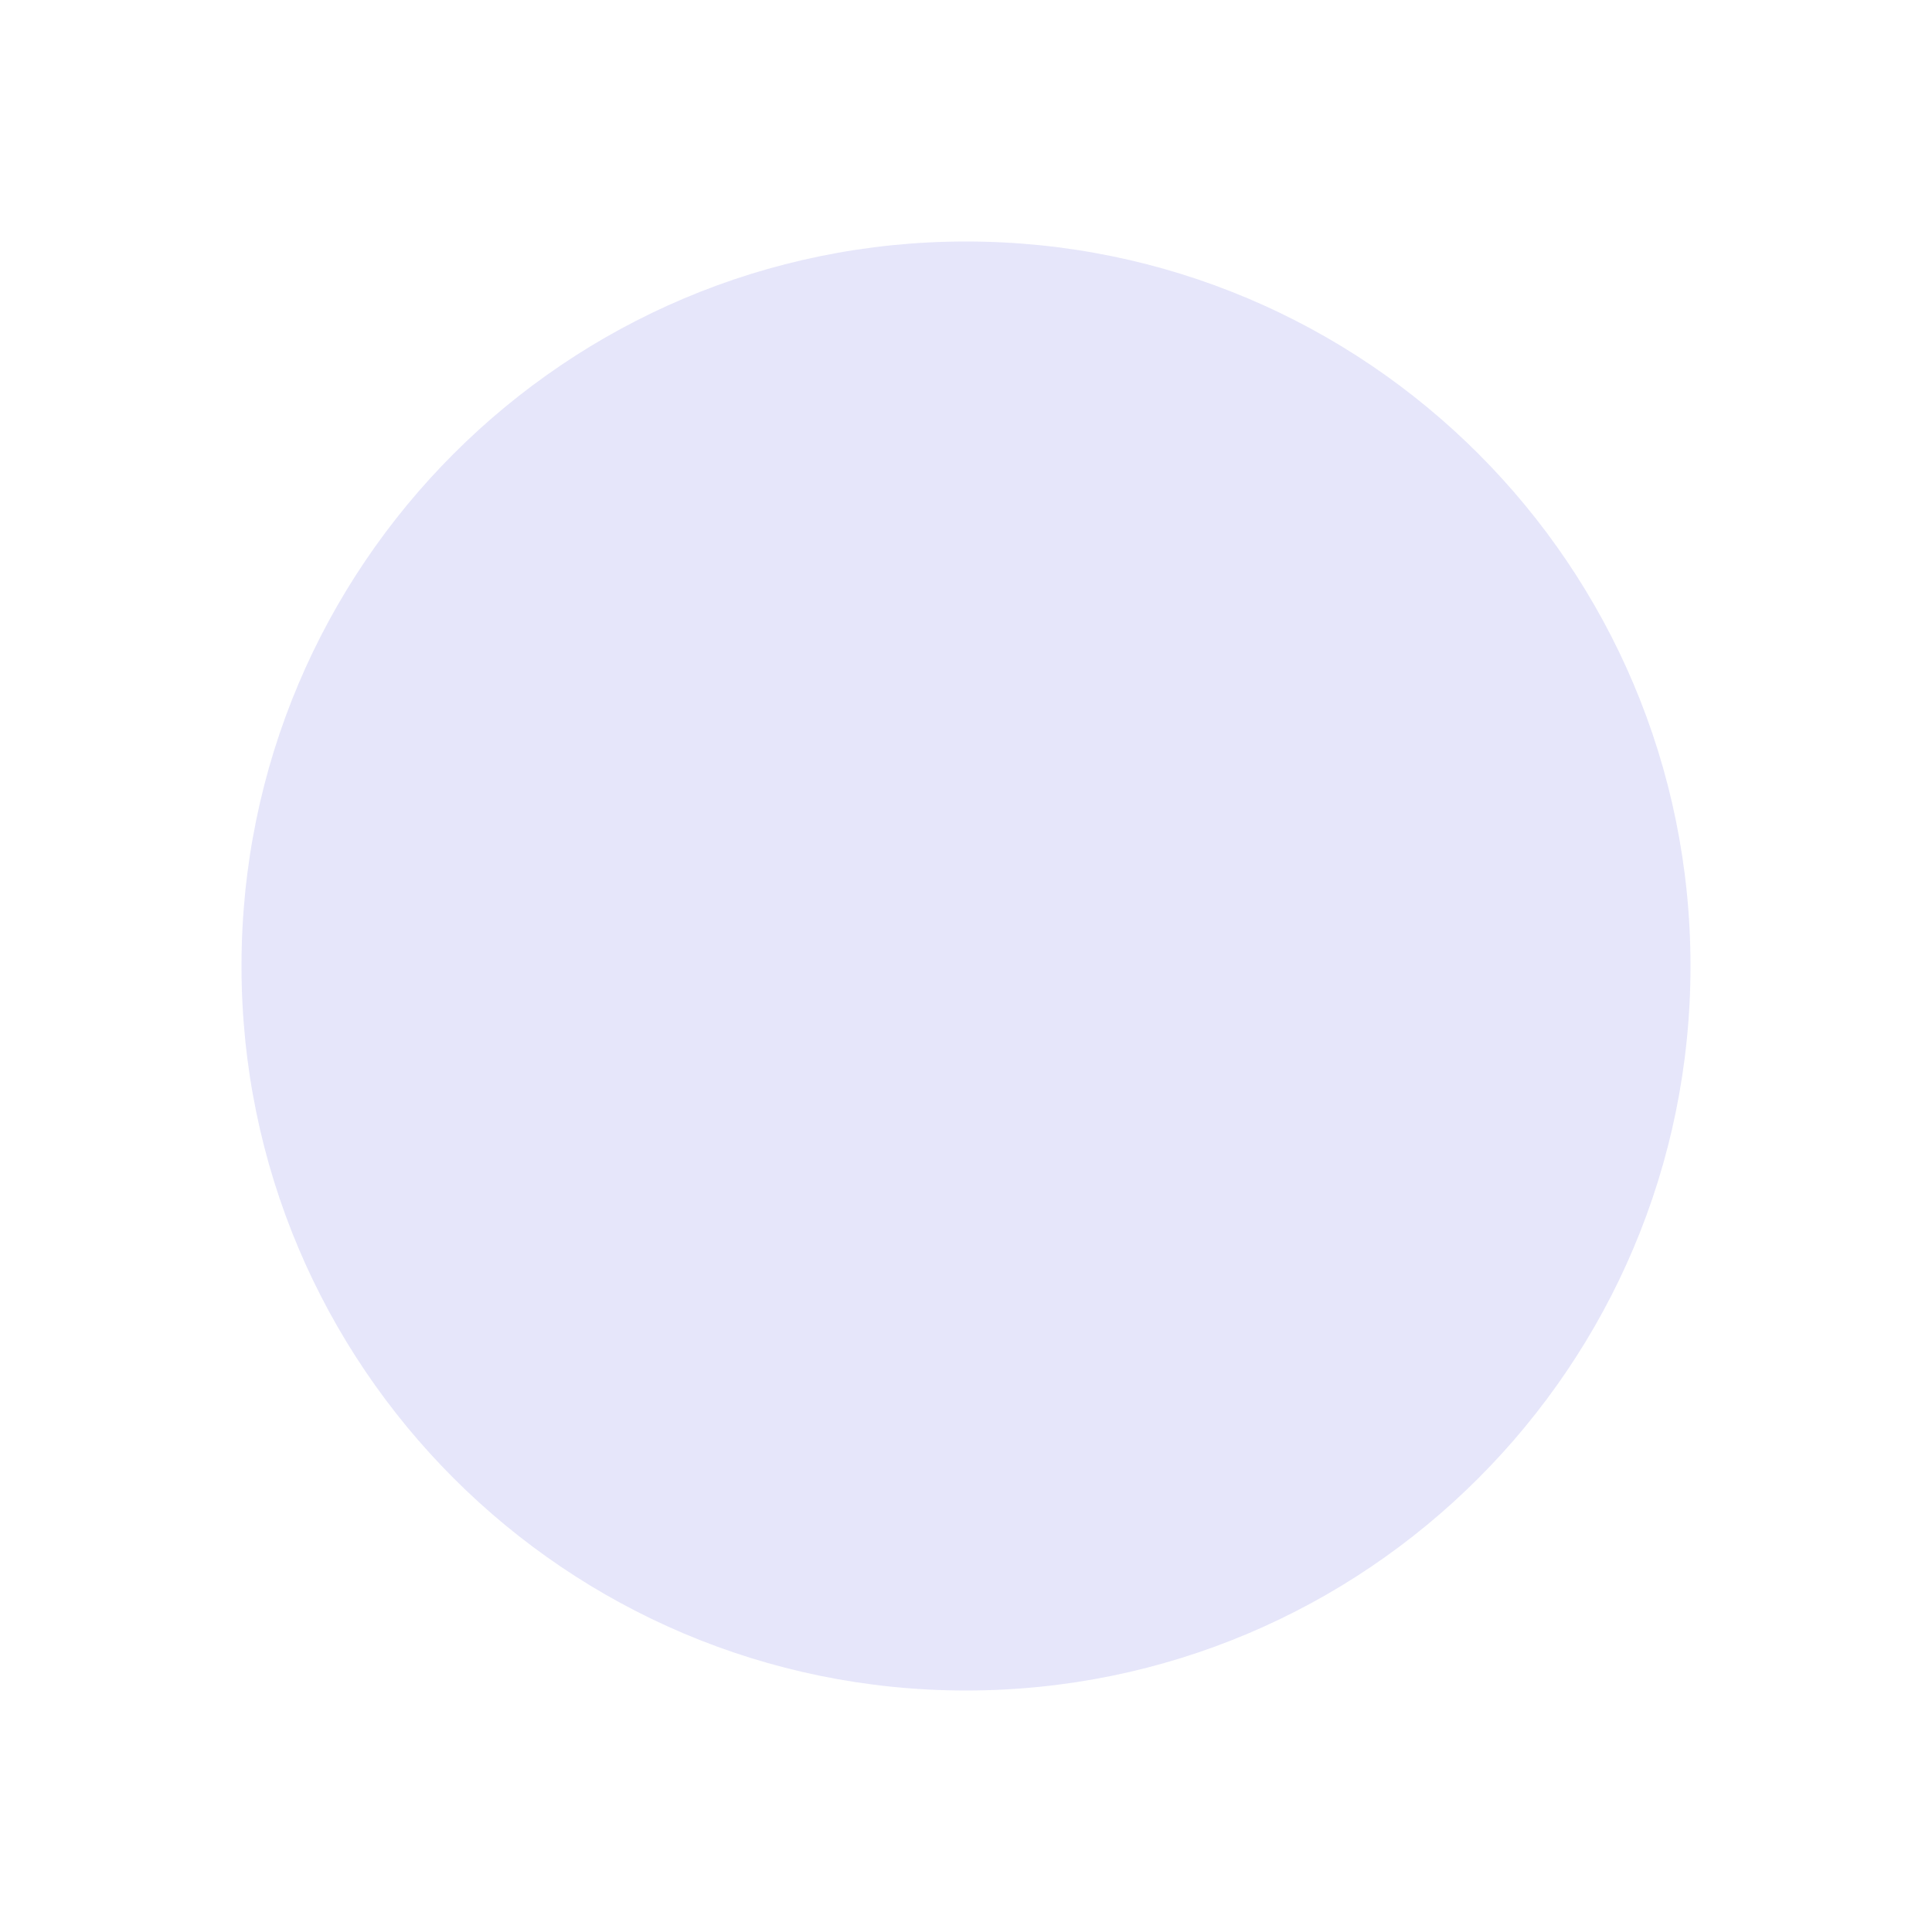
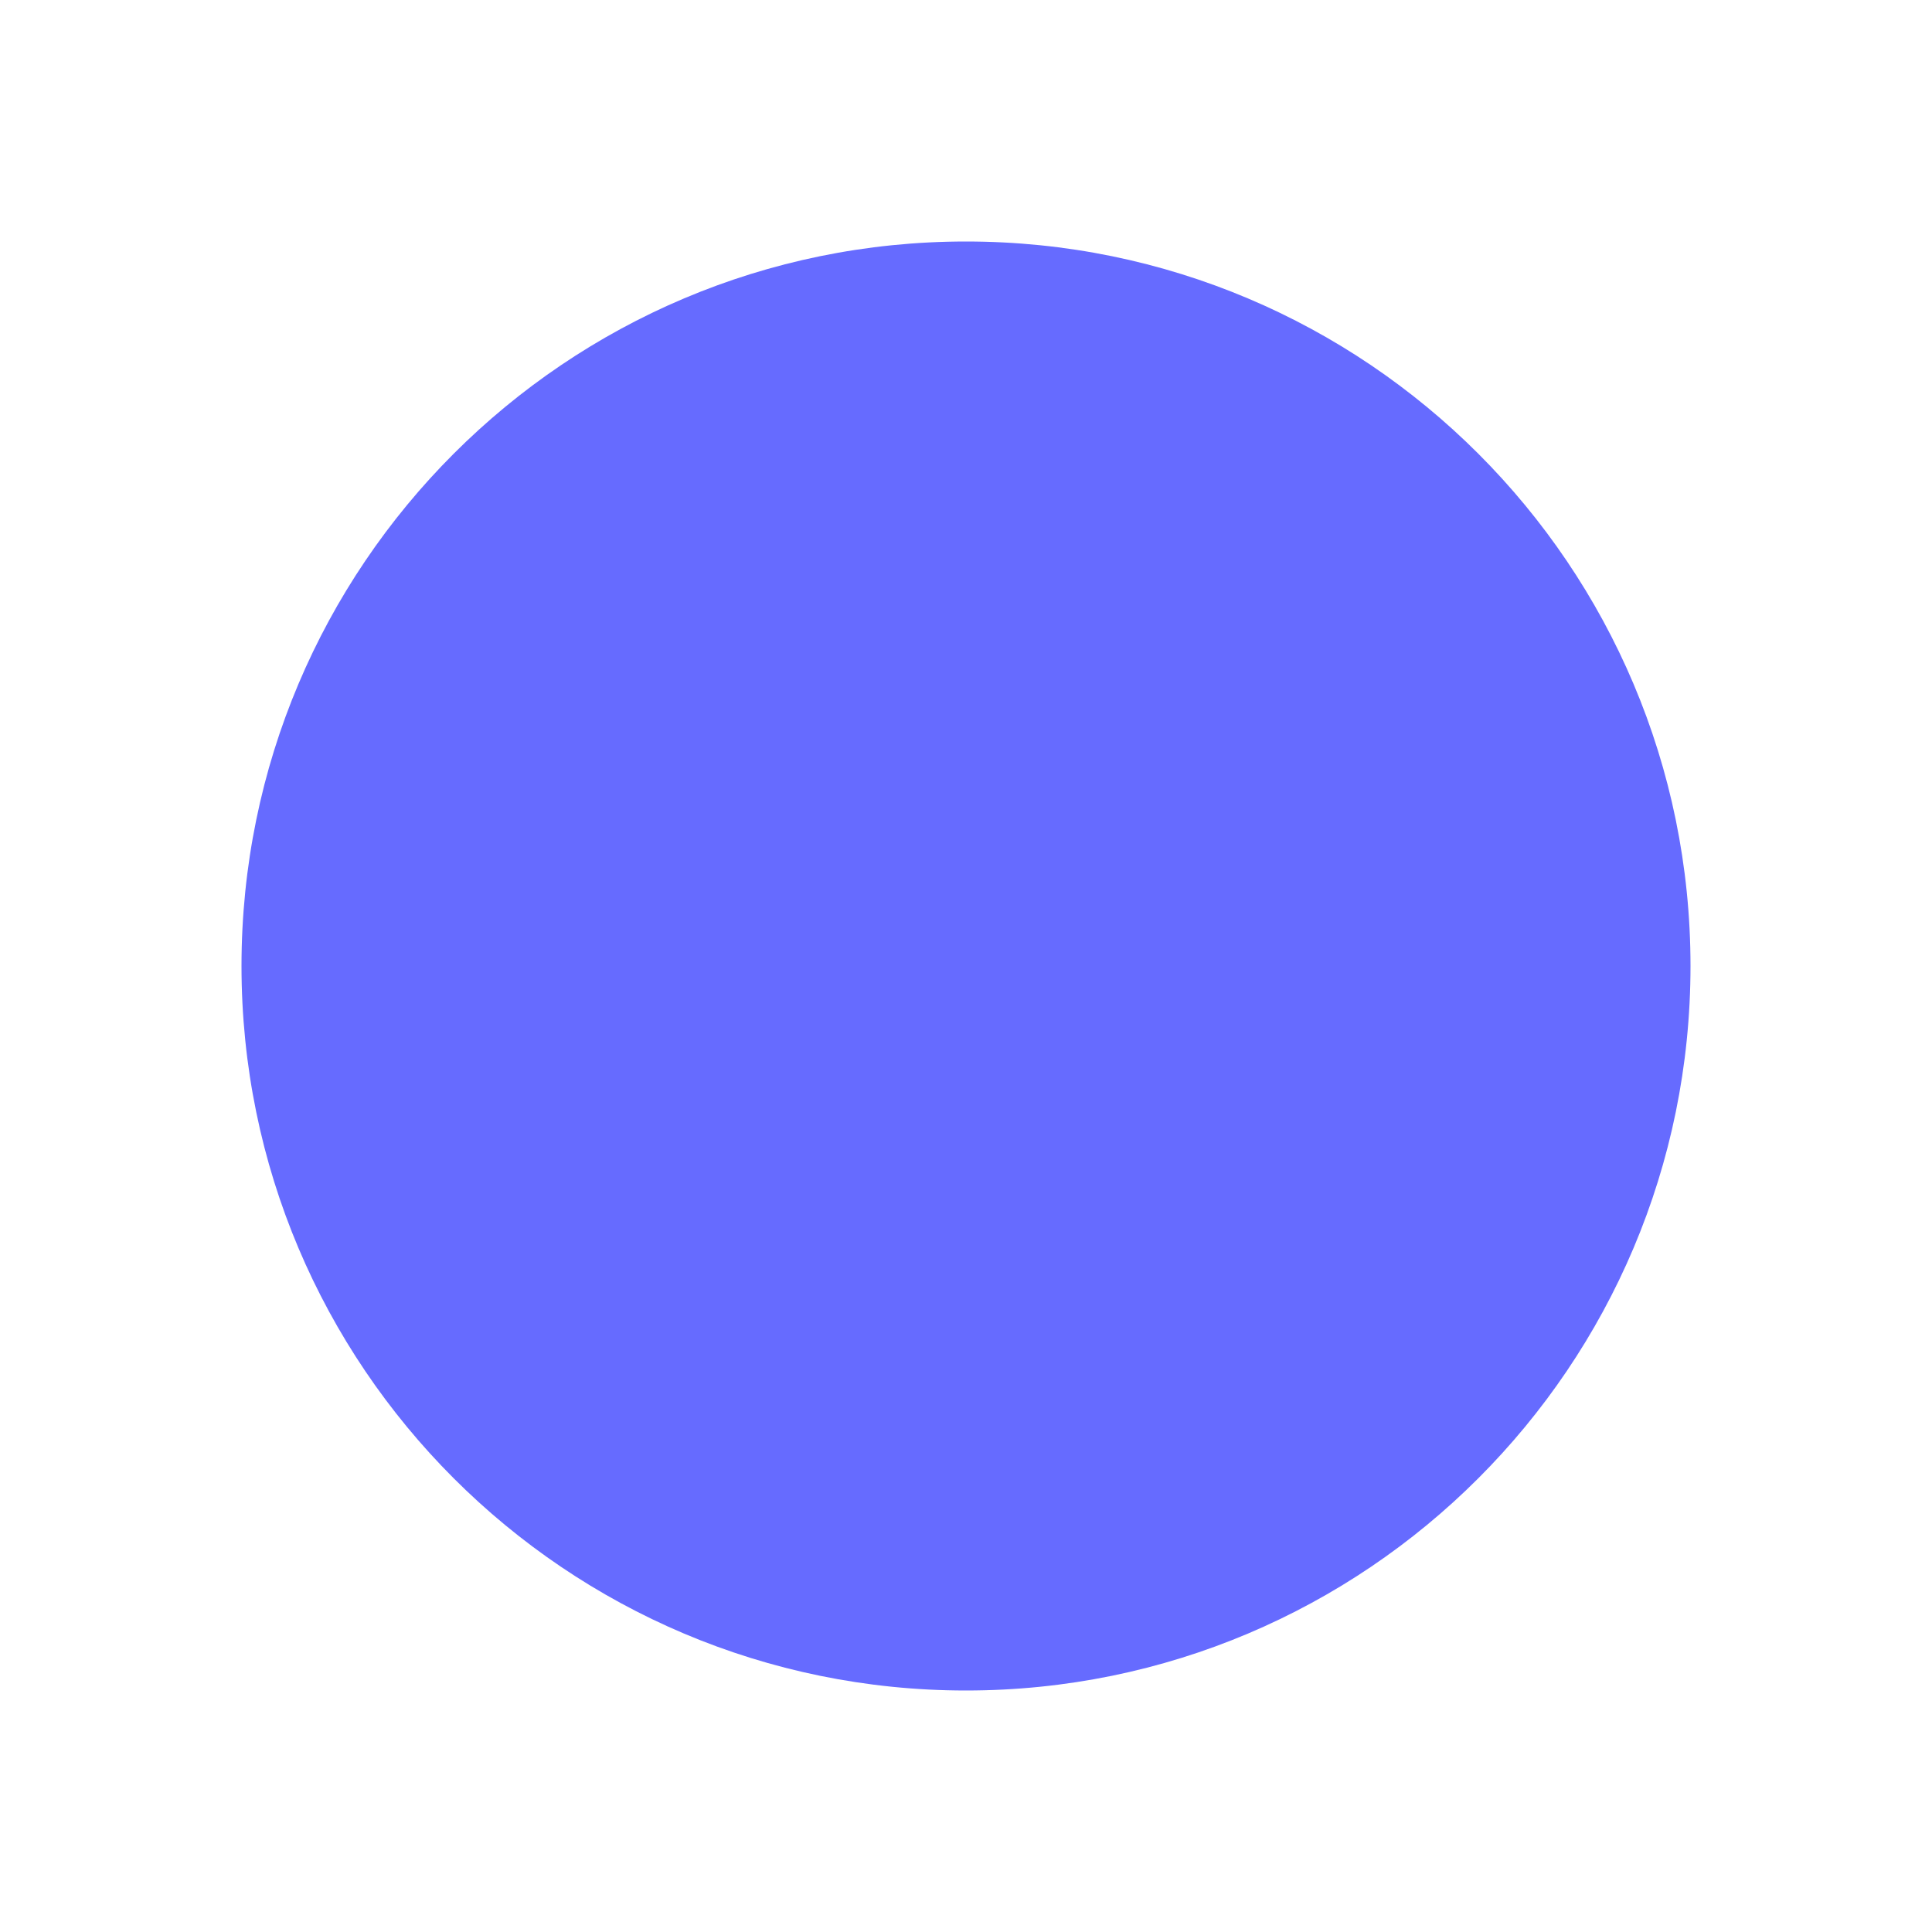
<svg xmlns="http://www.w3.org/2000/svg" width="16" height="16" viewBox="0 0 16 16" fill="none">
  <circle class="fav-fill" cx="8" cy="8" r="6" />
  <style>
-     circle { fill: #e6e6fa; }
+     circle { fill: #666BFF; }
    @media (prefers-color-scheme: dark) {
-      circle { fill: #6565ac; }
+      circle { fill: #8589ff; }
    }
  </style>
</svg>
